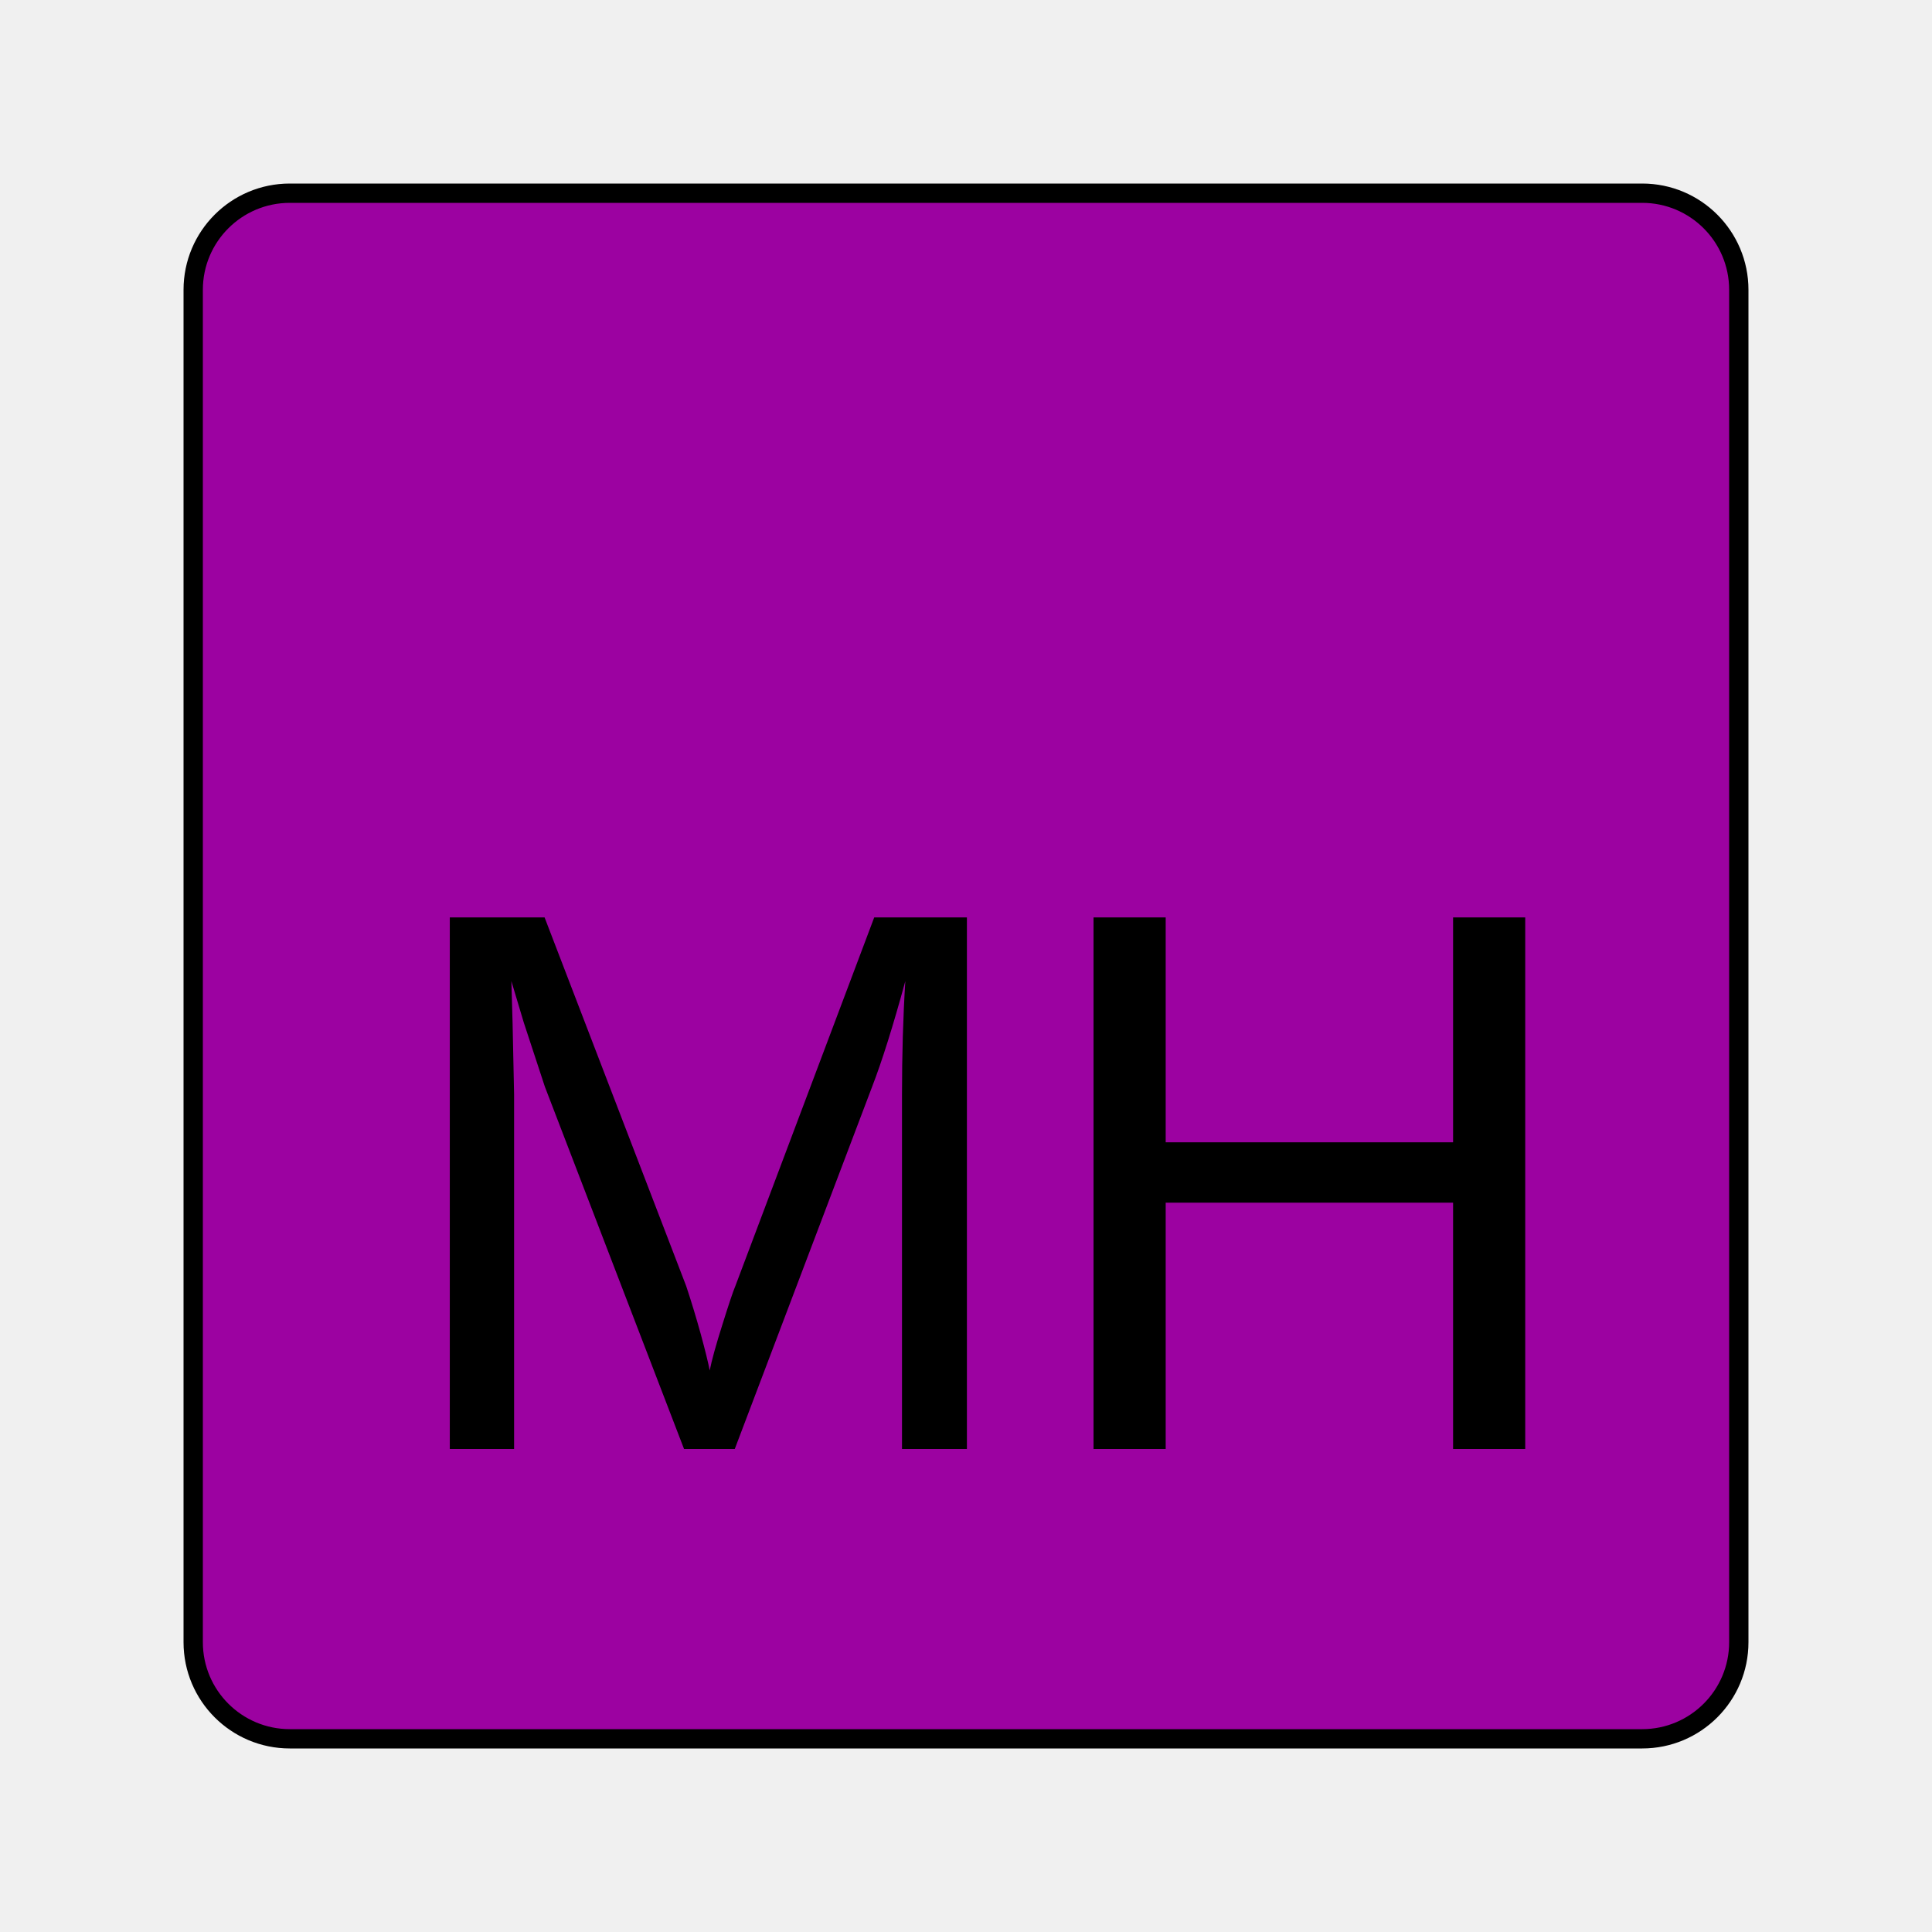
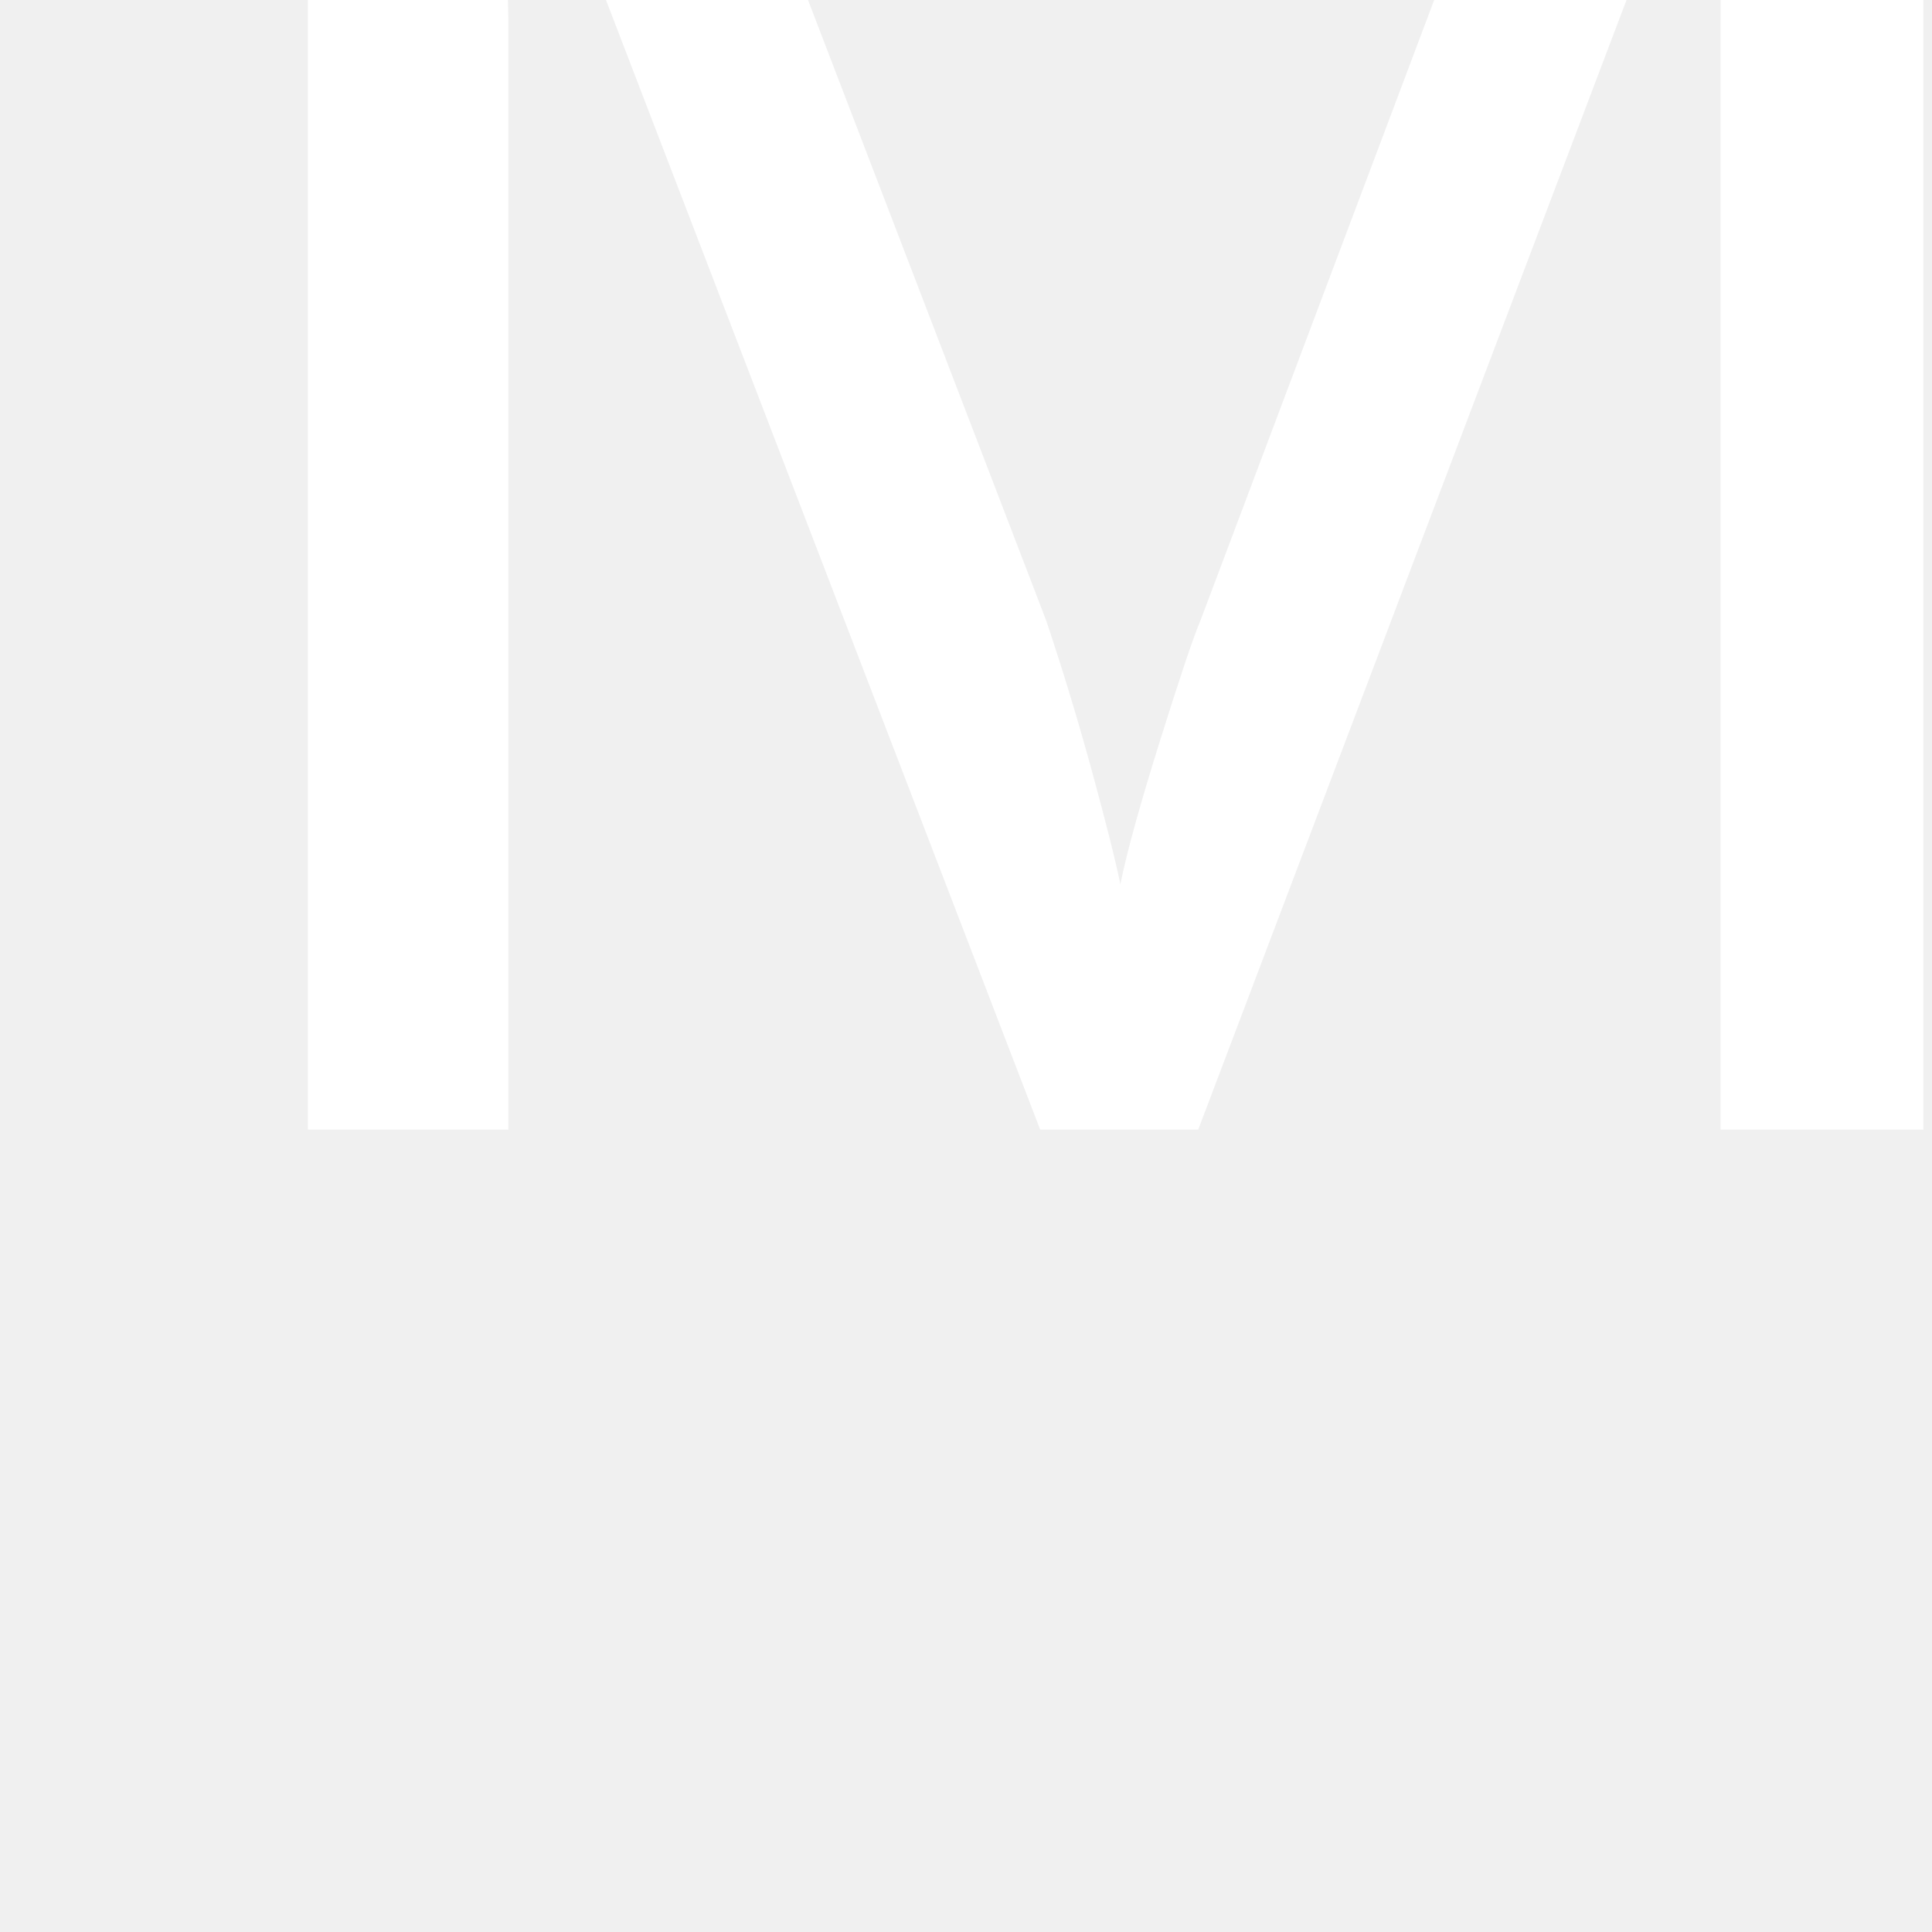
- <svg width="100" height="100">
-   <rect x="10" y="10" width="80" height="80" fill="#9c02a1" stroke="#000" rx="5" />
-   <text x="20" y="75" font-size="40" font-family="Arial" fill="#000">MH</text>
+ <svg xmlns="http://www.w3.org/2000/svg" id="ednuszwWhoZ1" viewBox="0 0 256 256" shape-rendering="geometricPrecision" text-rendering="geometricPrecision">
+   <text dx="0" dy="0" font-family="Arial, sans-serif" font-size="64" font-weight="400" transform="matrix(5 0 0 5 14.5488 149.6847)" fill="#fff" stroke-width="0">
+     <tspan y="0" font-weight="400" stroke-width="0">MHAOX</tspan>
+   </text>
</svg>
